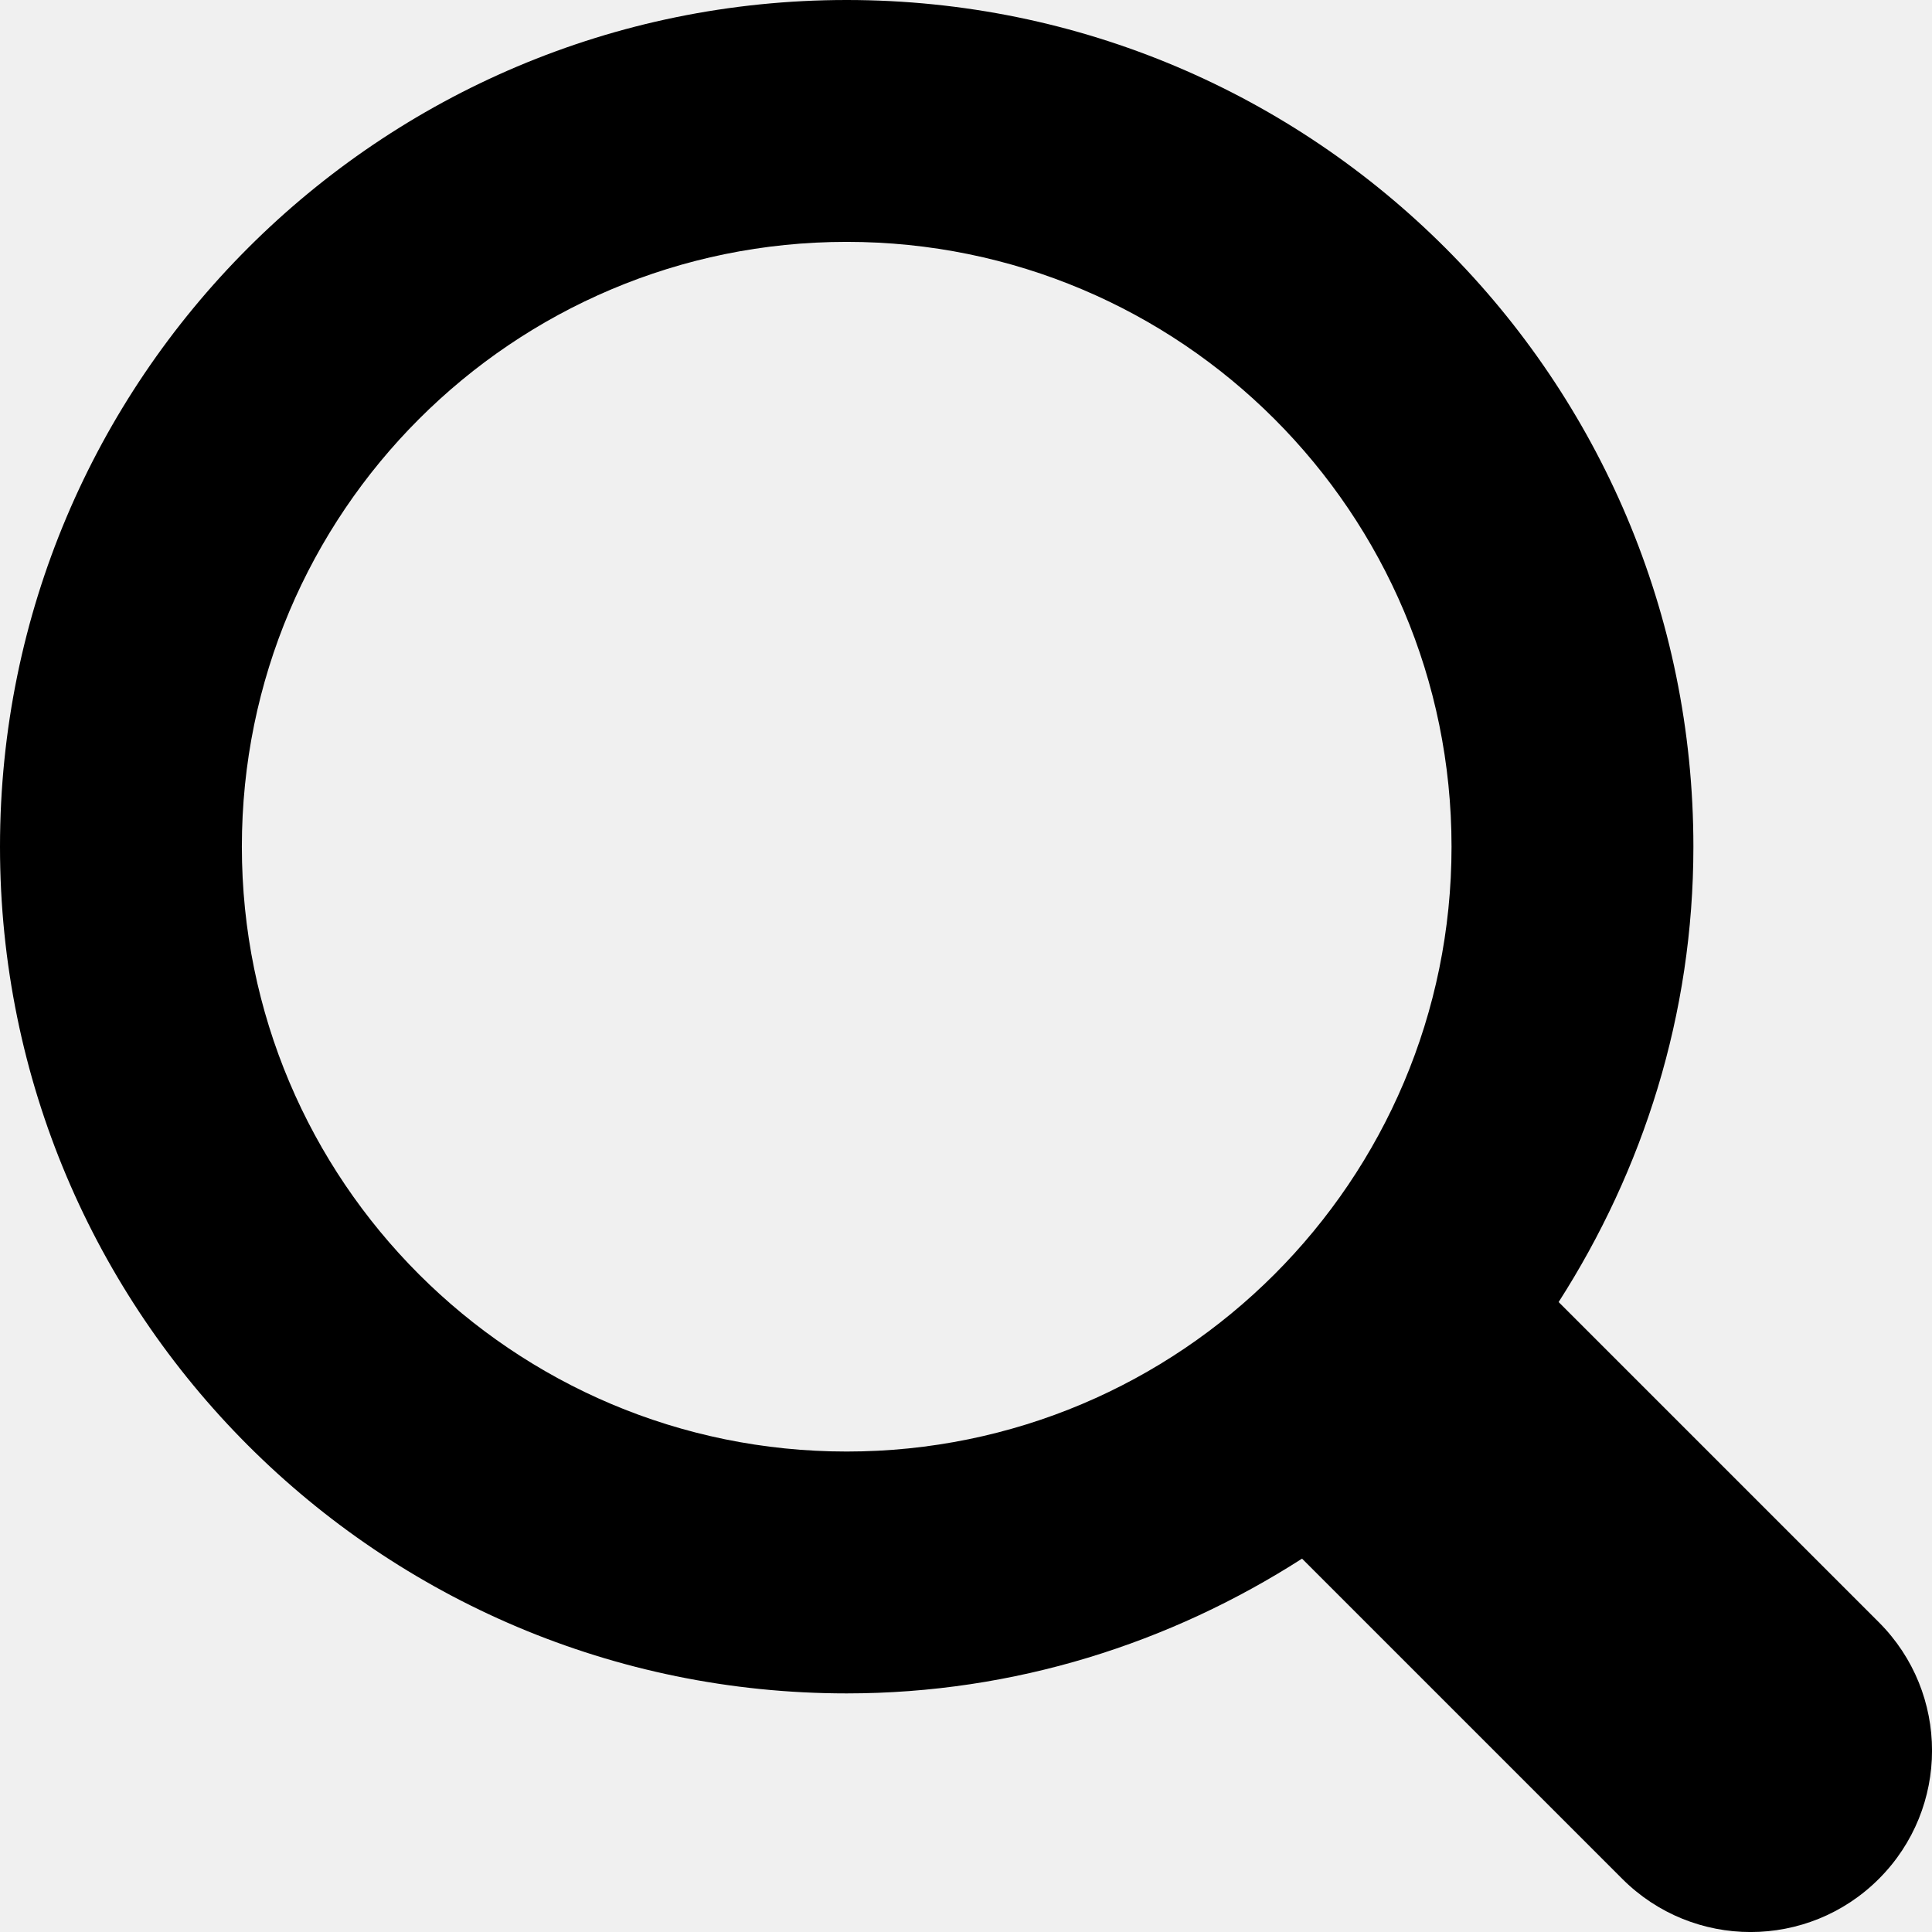
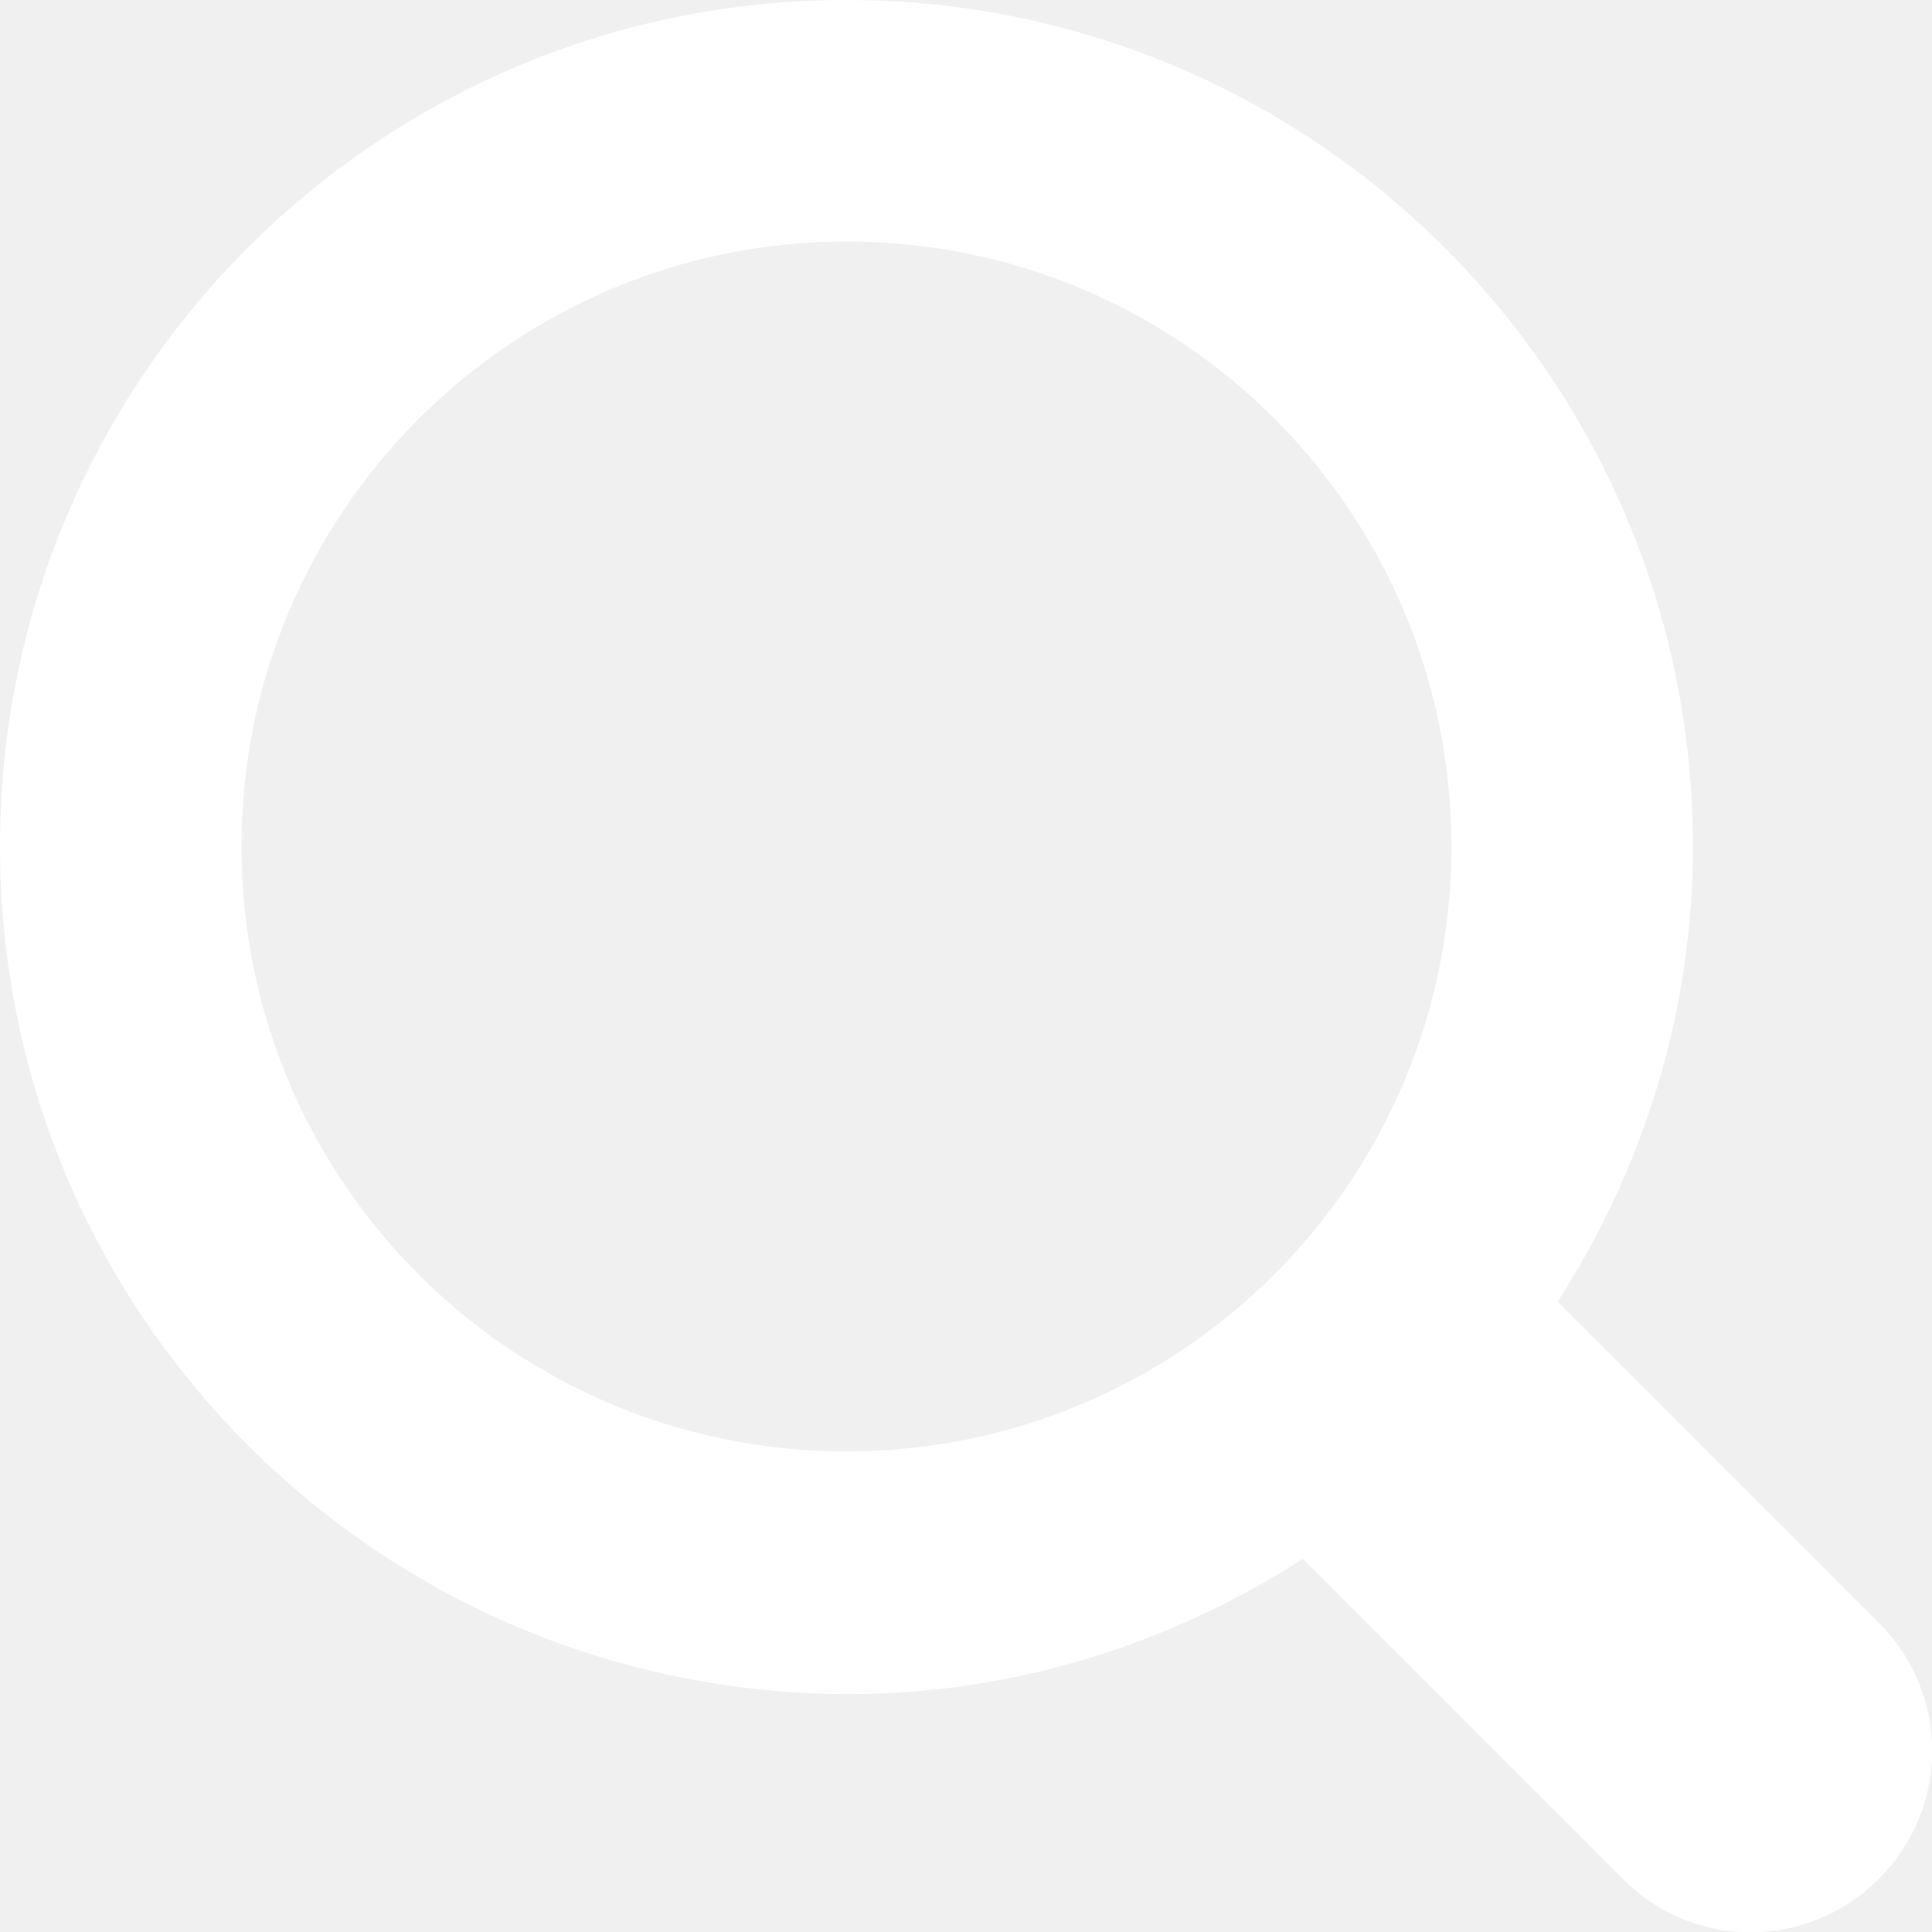
- <svg xmlns="http://www.w3.org/2000/svg" version="1.1" width="16" height="16" viewBox="0 0 16 16">
-   <path d="M15.56 15.56c-0.587 0.587-1.538 0.587-2.125 0l-2.652-2.652c-1.090 0.699-2.379 1.116-3.771 1.116-3.872 0-7.012-3.139-7.012-7.012s3.14-7.012 7.012-7.012c3.873 0 7.012 3.139 7.012 7.012 0 1.391-0.417 2.68-1.116 3.771l2.652 2.652c0.587 0.587 0.587 1.538 0 2.125zM7.012 2.003c-2.766 0-5.009 2.242-5.009 5.009s2.243 5.009 5.009 5.009c2.766 0 5.009-2.242 5.009-5.009s-2.242-5.009-5.009-5.009z" />
+ <svg xmlns="http://www.w3.org/2000/svg" version="1.1" id="search" x="0px" y="0px" viewBox="0 0 16 16" style="enable-background:new 0 0 16 16;" xml:space="preserve">
+   <style type="text/css">
+ 	.st0{fill:#FFFFFF;}
+ </style>
+   <path class="st0" d="M15.56,15.56c-0.59,0.59-1.54,0.59-2.12,0l-2.65-2.65c-1.09,0.7-2.38,1.12-3.77,1.12C3.14,14.02,0,10.89,0,7.01  S3.14,0,7.01,0c3.87,0,7.01,3.14,7.01,7.01c0,1.39-0.42,2.68-1.12,3.77l2.65,2.65C16.15,14.02,16.15,14.97,15.56,15.56z M7.01,2  C4.25,2,2,4.24,2,7.01s2.24,5.01,5.01,5.01s5.01-2.24,5.01-5.01S9.78,2,7.01,2z" />
</svg>
